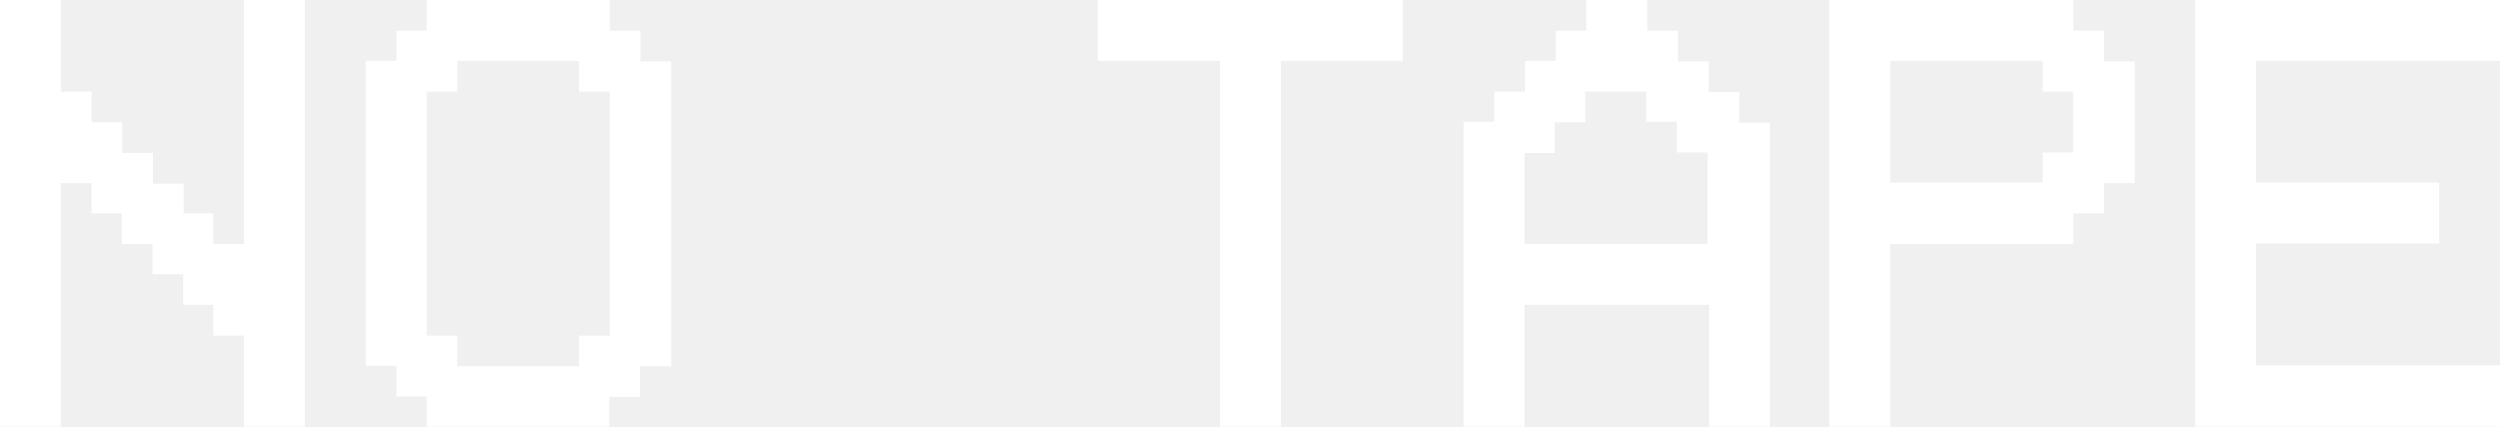
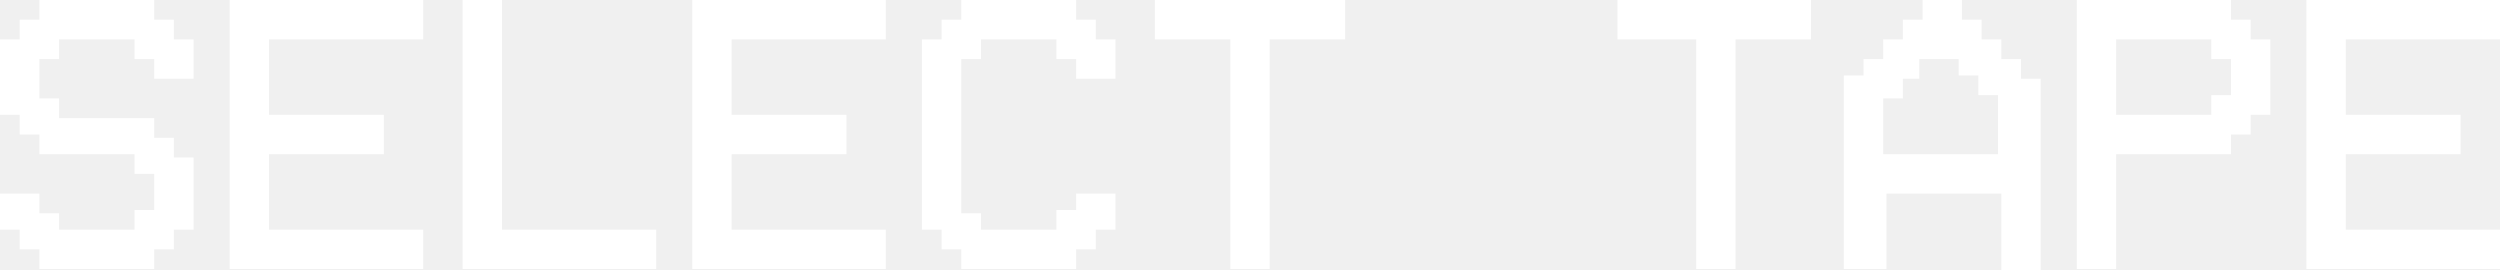
- <svg xmlns="http://www.w3.org/2000/svg" version="1.1" id="Layer_1" x="0px" y="0px" viewBox="0 0 48.05 8.2" style="enable-background:new 0 0 48.05 8.2;" xml:space="preserve">
+ <svg xmlns="http://www.w3.org/2000/svg" version="1.1" id="Layer_1" x="0px" y="0px" viewBox="0 0 76.2 8.2" enable-background="new 0 0 76.2 8.2" xml:space="preserve">
  <g>
-     <path style="fill:#FFFFFF;" d="M1.17,3.52V8.2H0V0h1.17v1.76h0.59v0.59h0.59v0.59h0.59v0.59h0.59V4.1H4.1v0.59h0.59V0h1.17v8.2   H4.69V6.45H4.1V5.86H3.52V5.27H2.93V4.69H2.34V4.1H1.76V3.52H1.17z" />
-     <path style="fill:#FFFFFF;" d="M8.2,0.59V0h3.52v0.59h0.59v0.59h0.59v5.86H12.3v0.59h-0.59V8.2H8.2V7.62H7.62V7.03H7.03V1.17h0.59   V0.59H8.2z M11.13,1.17H8.79v0.59H8.2v4.69h0.59v0.59h2.34V6.45h0.59V1.76h-0.59V1.17z" />
-     <path style="fill:#FFFFFF;" d="M23.44,1.17h-2.34V0h5.86v1.17h-2.34V8.2h-1.17V1.17z" />
-     <path style="fill:#FFFFFF;" d="M29.3,8.2h-1.17V2.34h0.59V1.76h0.59V1.17h0.59V0.59h0.59V0h1.17v0.59h0.59v0.59h0.59v0.59h0.59   v0.59h0.59V8.2h-1.17V5.86H29.3V8.2z M29.3,4.69h3.52V2.93h-0.59V2.34h-0.59V1.76h-1.17v0.59h-0.59v0.59H29.3V4.69z" />
-     <path style="fill:#FFFFFF;" d="M36.33,4.69V8.2h-1.17V0h4.69v0.59h0.59v0.59h0.59v2.34h-0.59V4.1h-0.59v0.59H36.33z M36.33,1.17   v2.34h2.93V2.93h0.59V1.76h-0.59V1.17H36.33z" />
-     <path style="fill:#FFFFFF;" d="M48.05,0v1.17h-4.69v2.34h3.52v1.17h-3.52v2.34h4.69V8.2h-5.86V0H48.05z" />
+     <path fill="#FFFFFF" d="M5.3,1.2h0.6v1.2H4.7V1.8H4.1V1.2H1.8v0.6H1.2v1.2h0.6v0.6h2.9v0.6h0.6v0.6h0.6V7H5.3v0.6H4.7v0.6H1.2V7.6   H0.6V7H0V5.9h1.2v0.6h0.6V7h2.3V6.4h0.6V5.3H4.1V4.7H1.2V4.1H0.6V3.5H0V1.2h0.6V0.6h0.6V0h3.5v0.6h0.6V1.2z" />
+     <path fill="#FFFFFF" d="M12.9,0v1.2H8.2v2.3h3.5v1.2H8.2V7h4.7v1.2H7V0H12.9z" />
+     <path fill="#FFFFFF" d="M14.1,8.2V0h1.2v7h4.7v1.2H14.1z" />
+     <path fill="#FFFFFF" d="M27,0v1.2h-4.7v2.3h3.5v1.2h-3.5V7H27v1.2h-5.9V0H27z" />
+     <path fill="#FFFFFF" d="M29.9,7h2.3V6.4h0.6V5.9H34V7h-0.6v0.6h-0.6v0.6h-3.5V7.6h-0.6V7h-0.6V1.2h0.6V0.6h0.6V0h3.5v0.6h0.6v0.6   H34v1.2h-1.2V1.8h-0.6V1.2h-2.3v0.6h-0.6v4.7h0.6V7z" />
+     <path fill="#FFFFFF" d="M37.5,1.2h-2.3V0H41v1.2h-2.3v7h-1.2V1.2z" />
+     <path fill="#FFFFFF" d="M51.6,1.2h-2.3V0h5.9v1.2h-2.3v7h-1.2V1.2z" />
+     <path fill="#FFFFFF" d="M57.4,8.2h-1.2V2.3h0.6V1.8h0.6V1.2H58V0.6h0.6V0h1.2v0.6h0.6v0.6h0.6v0.6h0.6v0.6h0.6v5.9h-1.2V5.9h-3.5   V8.2z M57.4,4.7h3.5V2.9h-0.6V2.3h-0.6V1.8h-1.2v0.6H58v0.6h-0.6V4.7z" />
+     <path fill="#FFFFFF" d="M64.5,4.7v3.5h-1.2V0H68v0.6h0.6v0.6h0.6v2.3h-0.6v0.6H68v0.6H64.5z M64.5,1.2v2.3h2.9V2.9H68V1.8h-0.6V1.2   H64.5z" />
+     <path fill="#FFFFFF" d="M76.2,0v1.2h-4.7v2.3H75v1.2h-3.5V7h4.7v1.2h-5.9V0H76.2z" />
  </g>
</svg>
